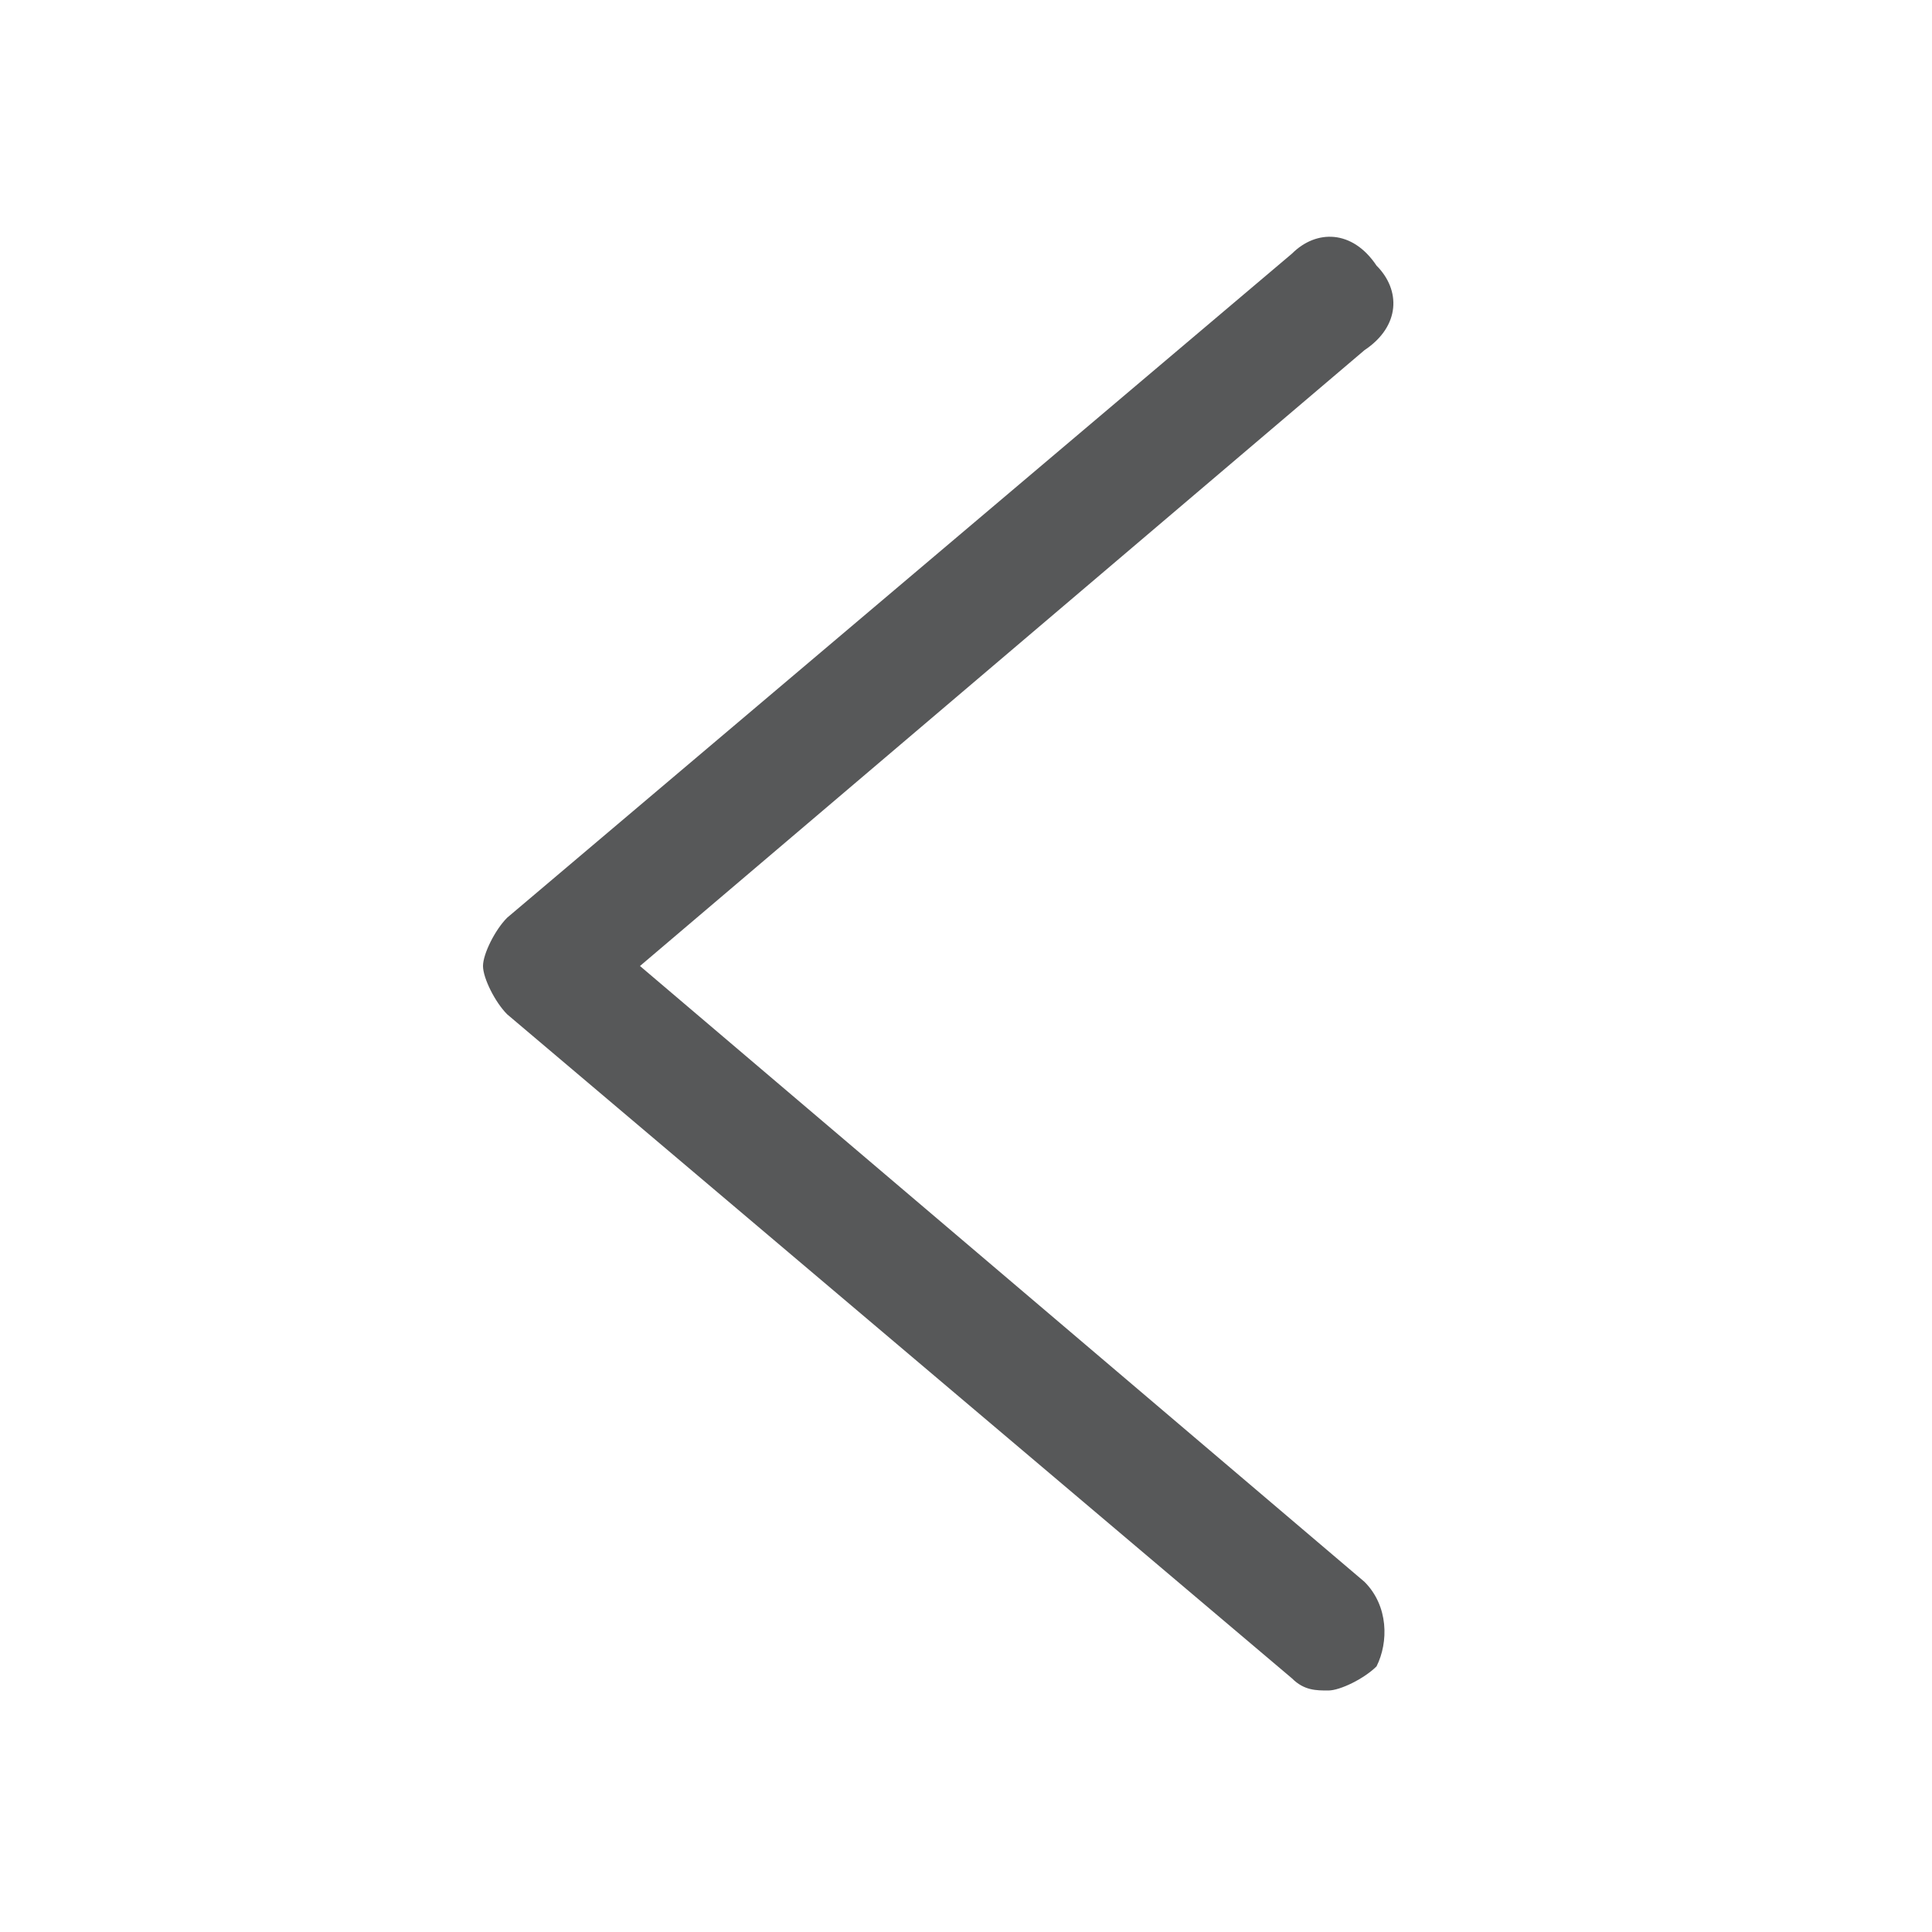
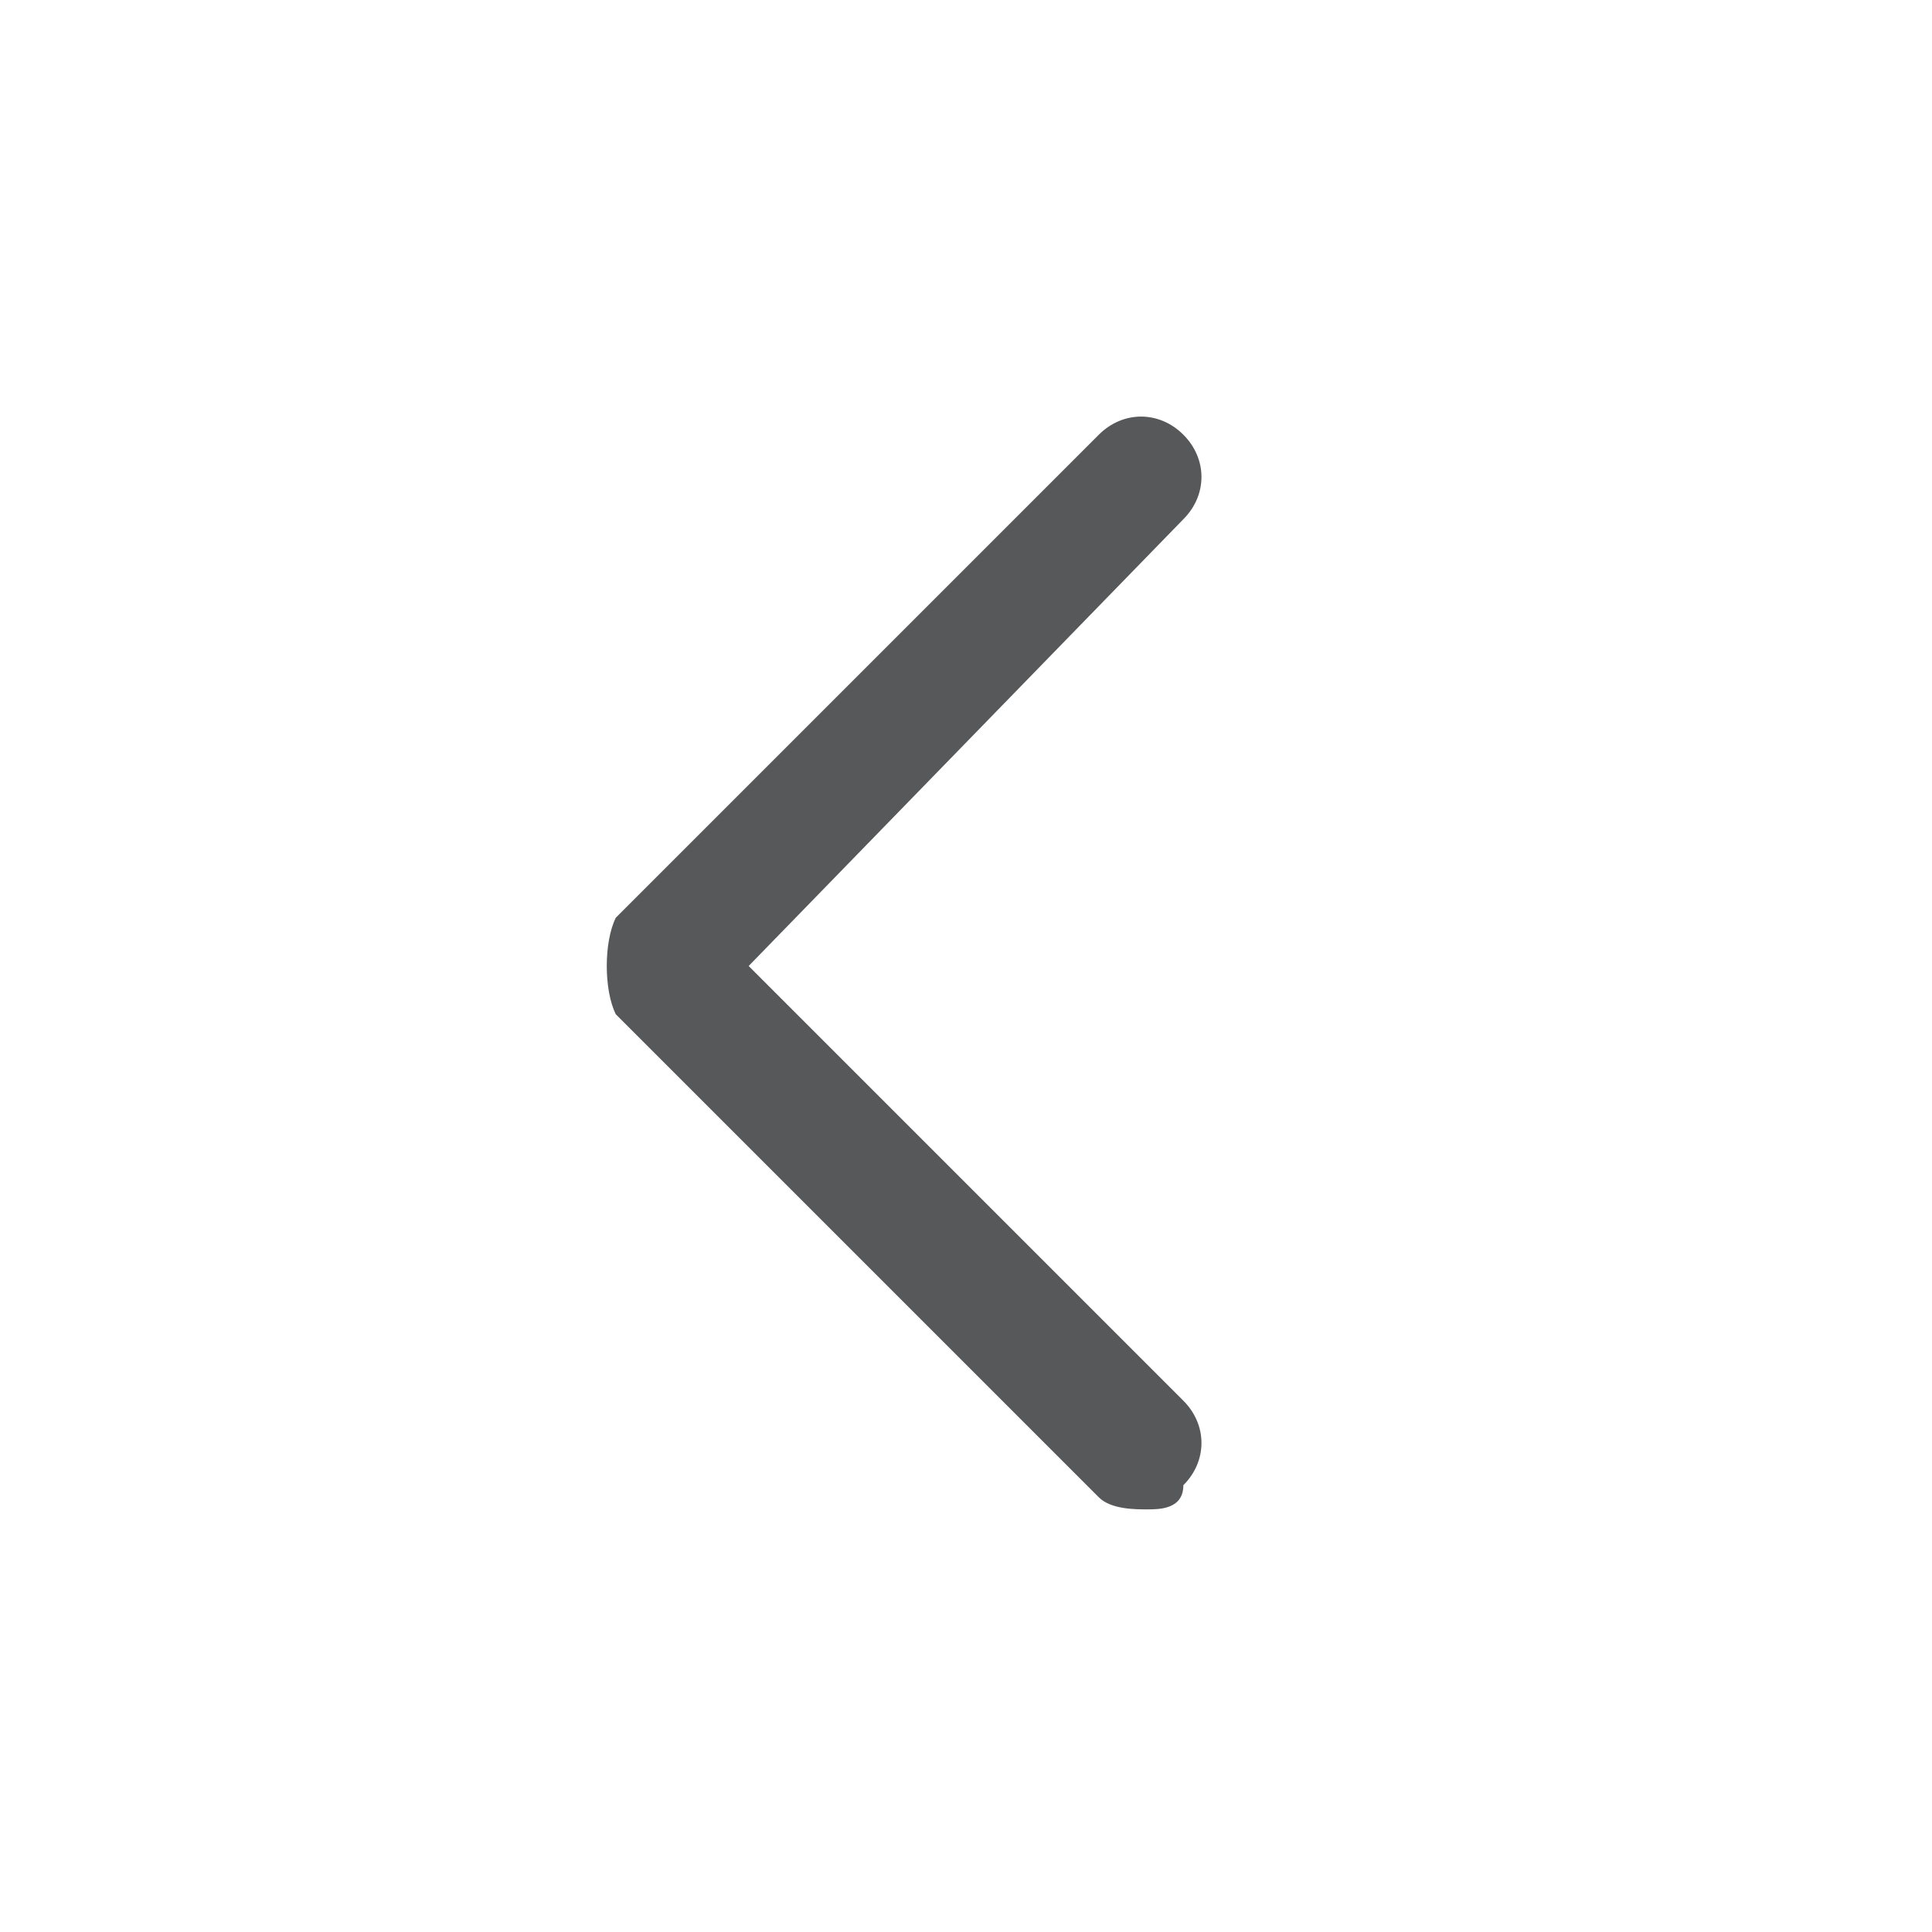
<svg xmlns="http://www.w3.org/2000/svg" version="1.1" id="图层_15" x="0px" y="0px" viewBox="0 0 16 16" style="enable-background:new 0 0 16 16;" xml:space="preserve">
  <style type="text/css">
- 	.st0{opacity:0.75;fill:#1F2022;enable-background:new    ;}
+ 	.st0{opacity:0.75;fill:#1F2022;}
</style>
-   <path class="st0" d="M11,14c-0.1,0-0.2,0-0.3-0.1L4.2,8.4C4.1,8.3,4,8.1,4,8c0-0.1,0.1-0.3,0.2-0.4l6.5-5.5c0.2-0.2,0.5-0.2,0.7,0.1  c0.2,0.2,0.2,0.5-0.1,0.7L5.3,8l6,5.1c0.2,0.2,0.2,0.5,0.1,0.7C11.3,13.9,11.1,14,11,14z" />
+   <path class="st0" d="M9.5,12.5c-0.1,0-0.3,0-0.4-0.1l-4-4C5,8.2,5,7.8,5.1,7.6l4-4c0.2-0.2,0.5-0.2,0.7,0s0.2,0.5,0,0.7L6.2,8  l3.6,3.6c0.2,0.2,0.2,0.5,0,0.7C9.8,12.5,9.6,12.5,9.5,12.5z" />
</svg>
